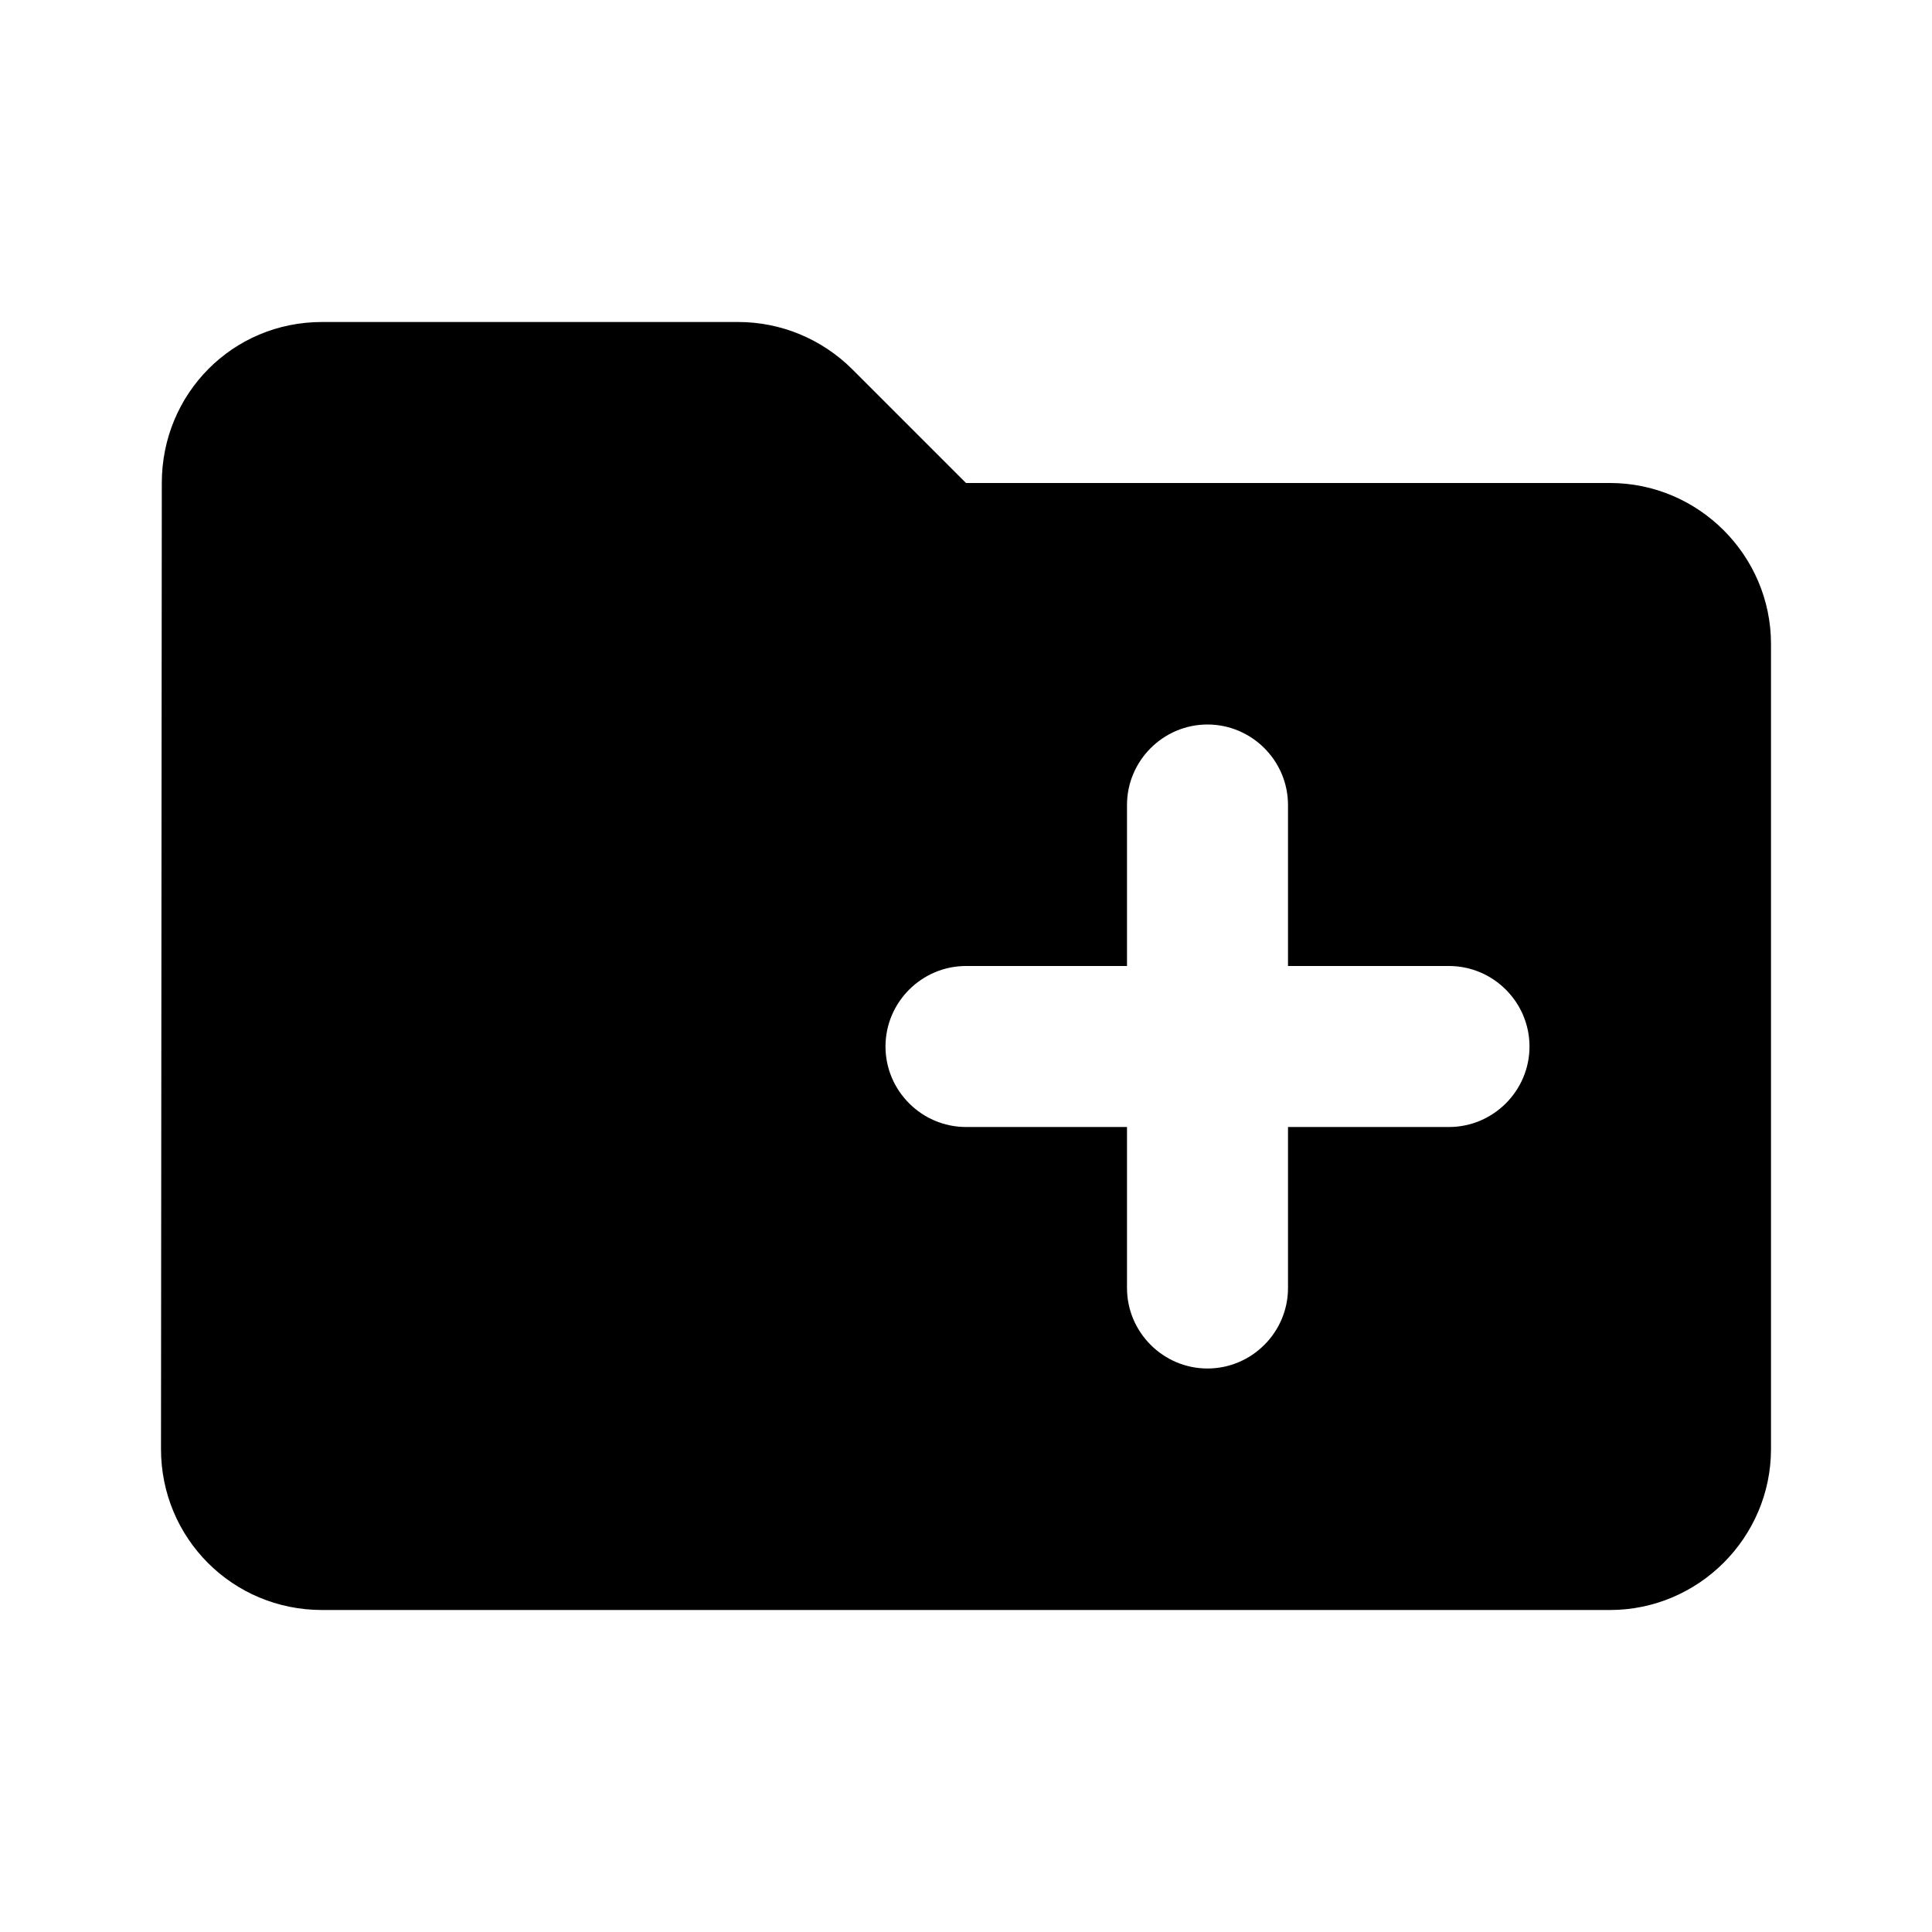
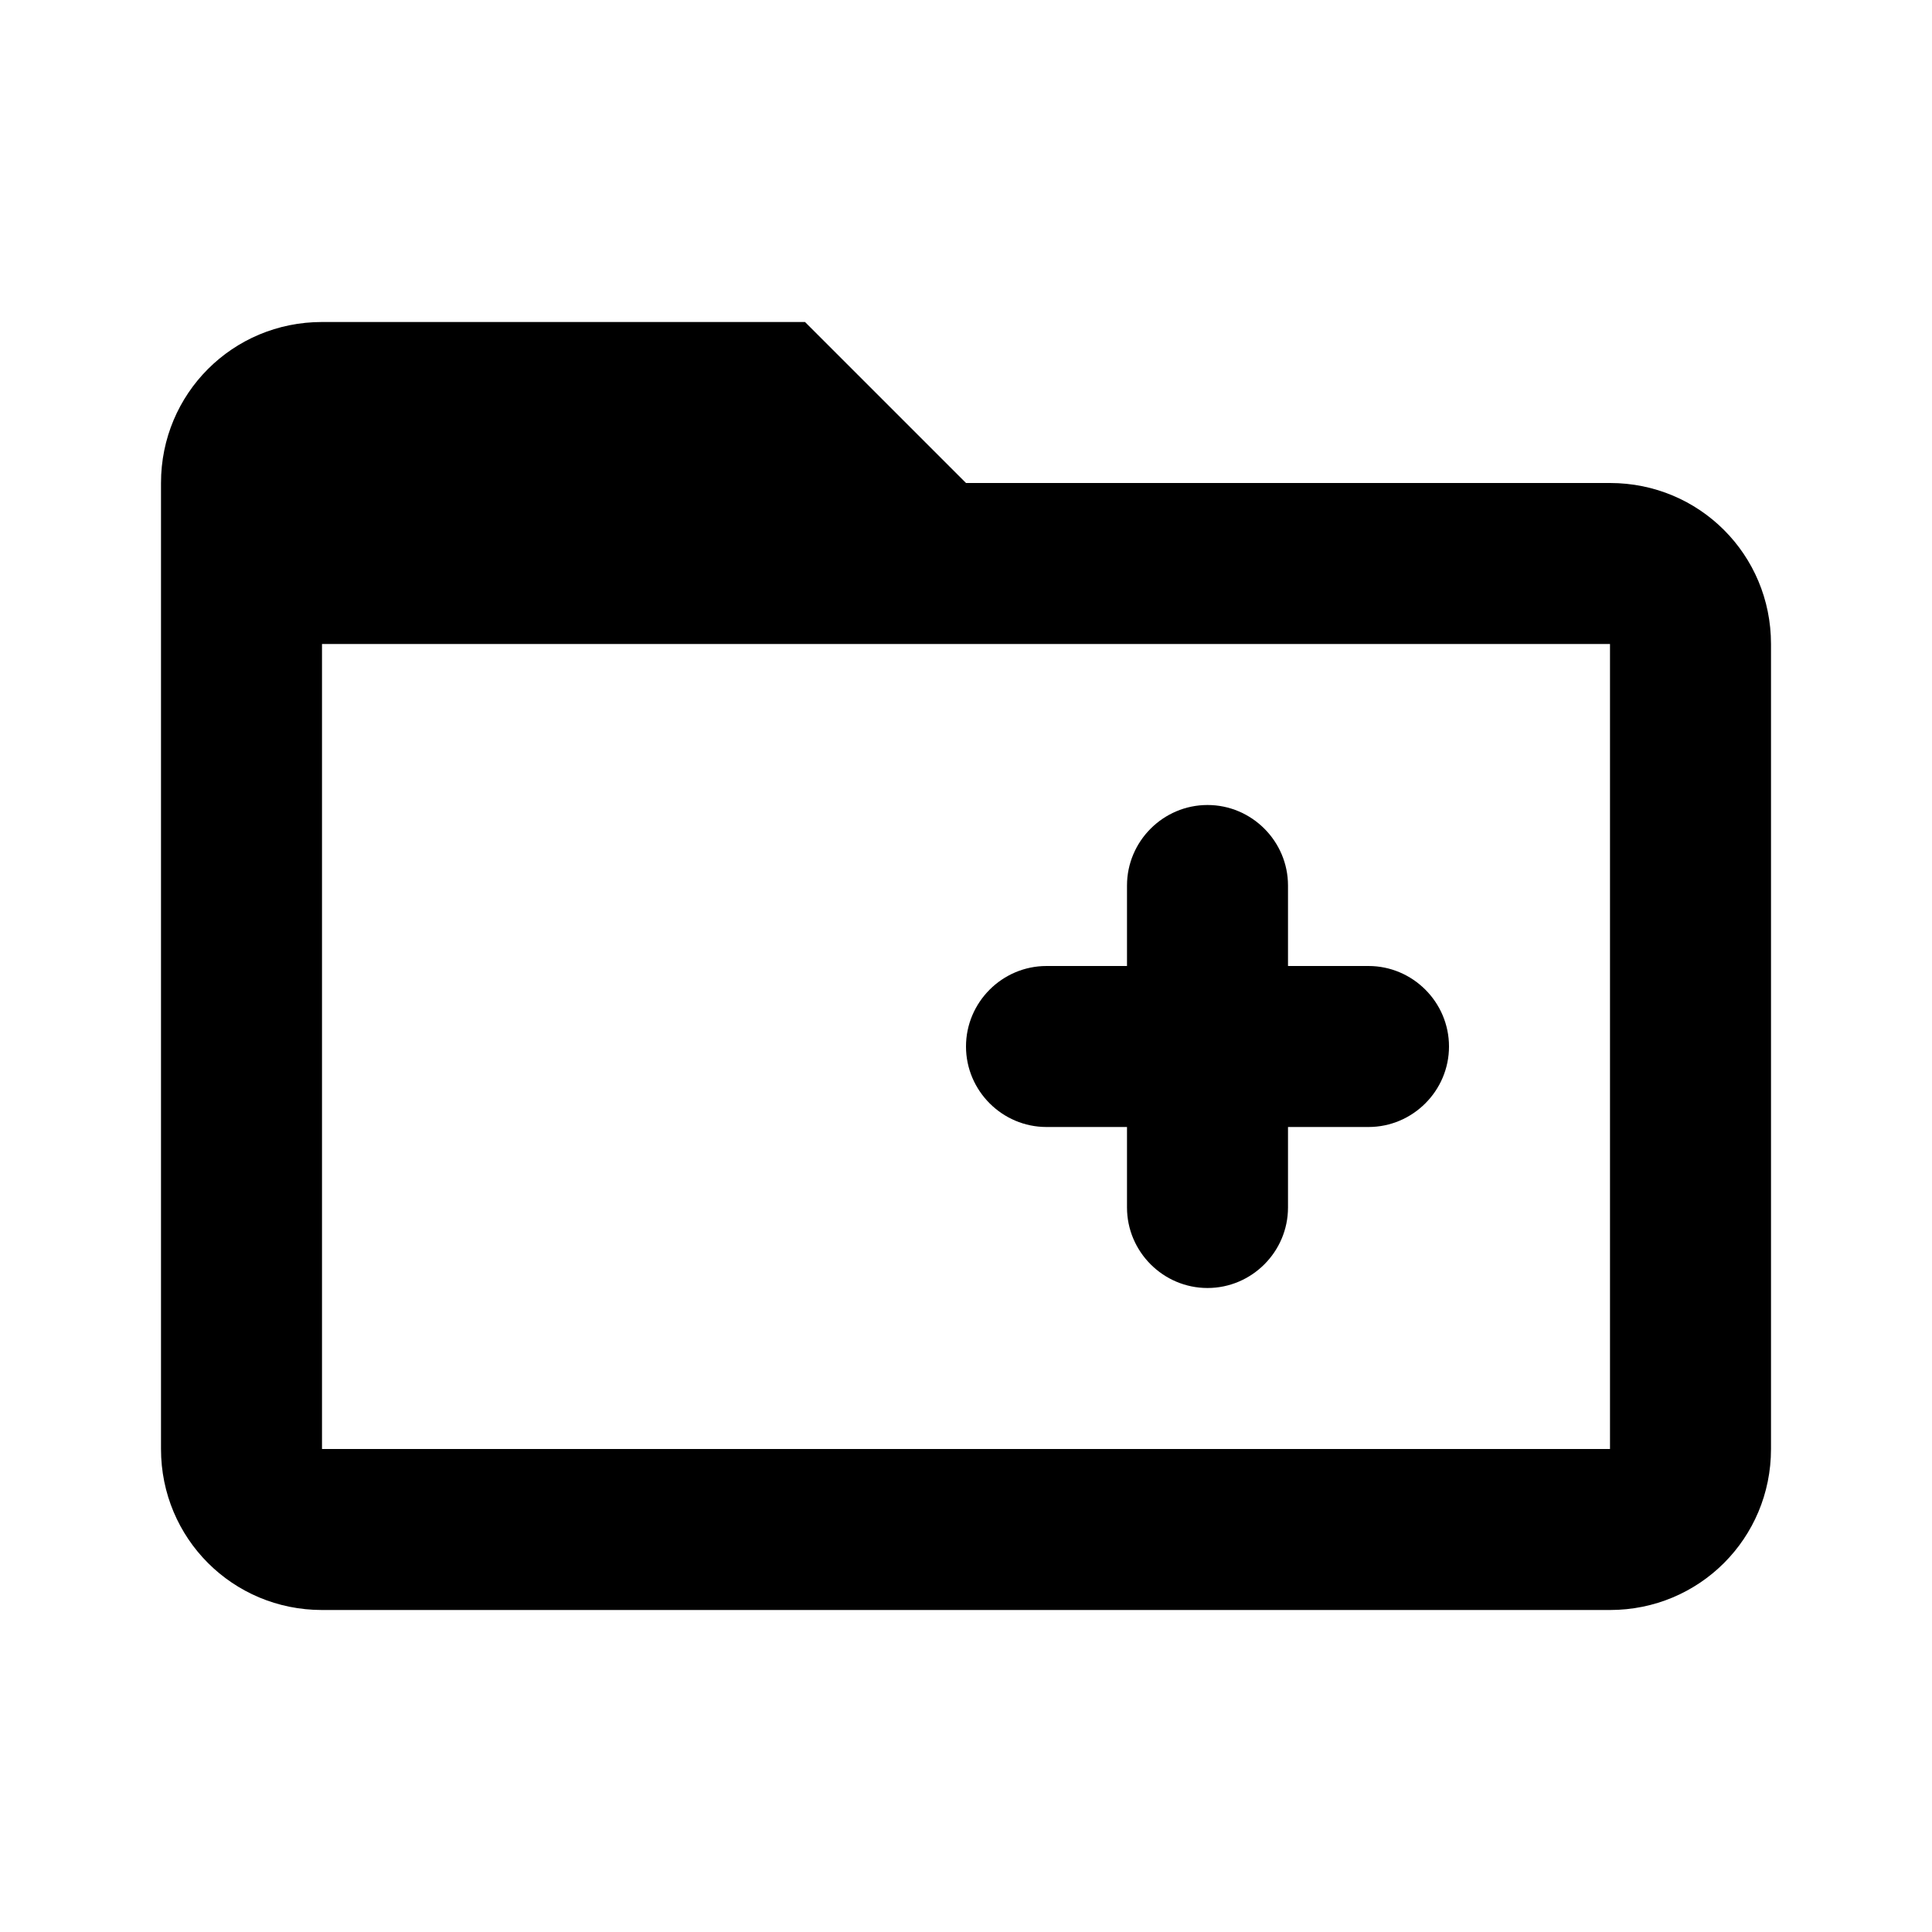
- <svg xmlns="http://www.w3.org/2000/svg" height="24" viewBox="0 0 24 24" width="24">
-   <path d="M20 6h-8l-1.41-1.41C10.21 4.21 9.7 4 9.17 4H4c-1.11 0-1.99.89-1.99 2L2 18c0 1.11.89 2 2 2h16c1.1 0 2-.9 2-2V8c0-1.1-.9-2-2-2zm-2 8h-2v2c0 .55-.45 1-1 1s-1-.45-1-1v-2h-2c-.55 0-1-.45-1-1s.45-1 1-1h2v-2c0-.55.45-1 1-1s1 .45 1 1v2h2c.55 0 1 .45 1 1s-.45 1-1 1z" />
+ <svg xmlns="http://www.w3.org/2000/svg" version="1.1" width="24" height="24" viewBox="0 0 24 24" id="svg4">
+   <defs id="defs8" />
+   <path d="m 22,8 v 10 c 0,1.11 -0.89,2 -2,2 H 4 C 2.89,20 2,19.11 2,18 V 6 C 2,4.89 2.89,4 4,4 h 6 l 2,2 h 8 c 1.11,0 2,0.89 2,2 M 20,8 H 4 v 10 h 16 z" id="path2" />
+   <path d="m 16,12 v -1 c 0,-0.55 -0.45,-1 -1,-1 -0.55,0 -1,0.45 -1,1 v 1 h -1 c -0.55,0 -1,0.45 -1,1 0,0.55 0.45,1 1,1 h 1 v 1 c 0,0.55 0.45,1 1,1 0.55,0 1,-0.45 1,-1 v -1 h 1 c 0.55,0 1,-0.45 1,-1 0,-0.55 -0.45,-1 -1,-1 z" id="path2-3" />
</svg>
